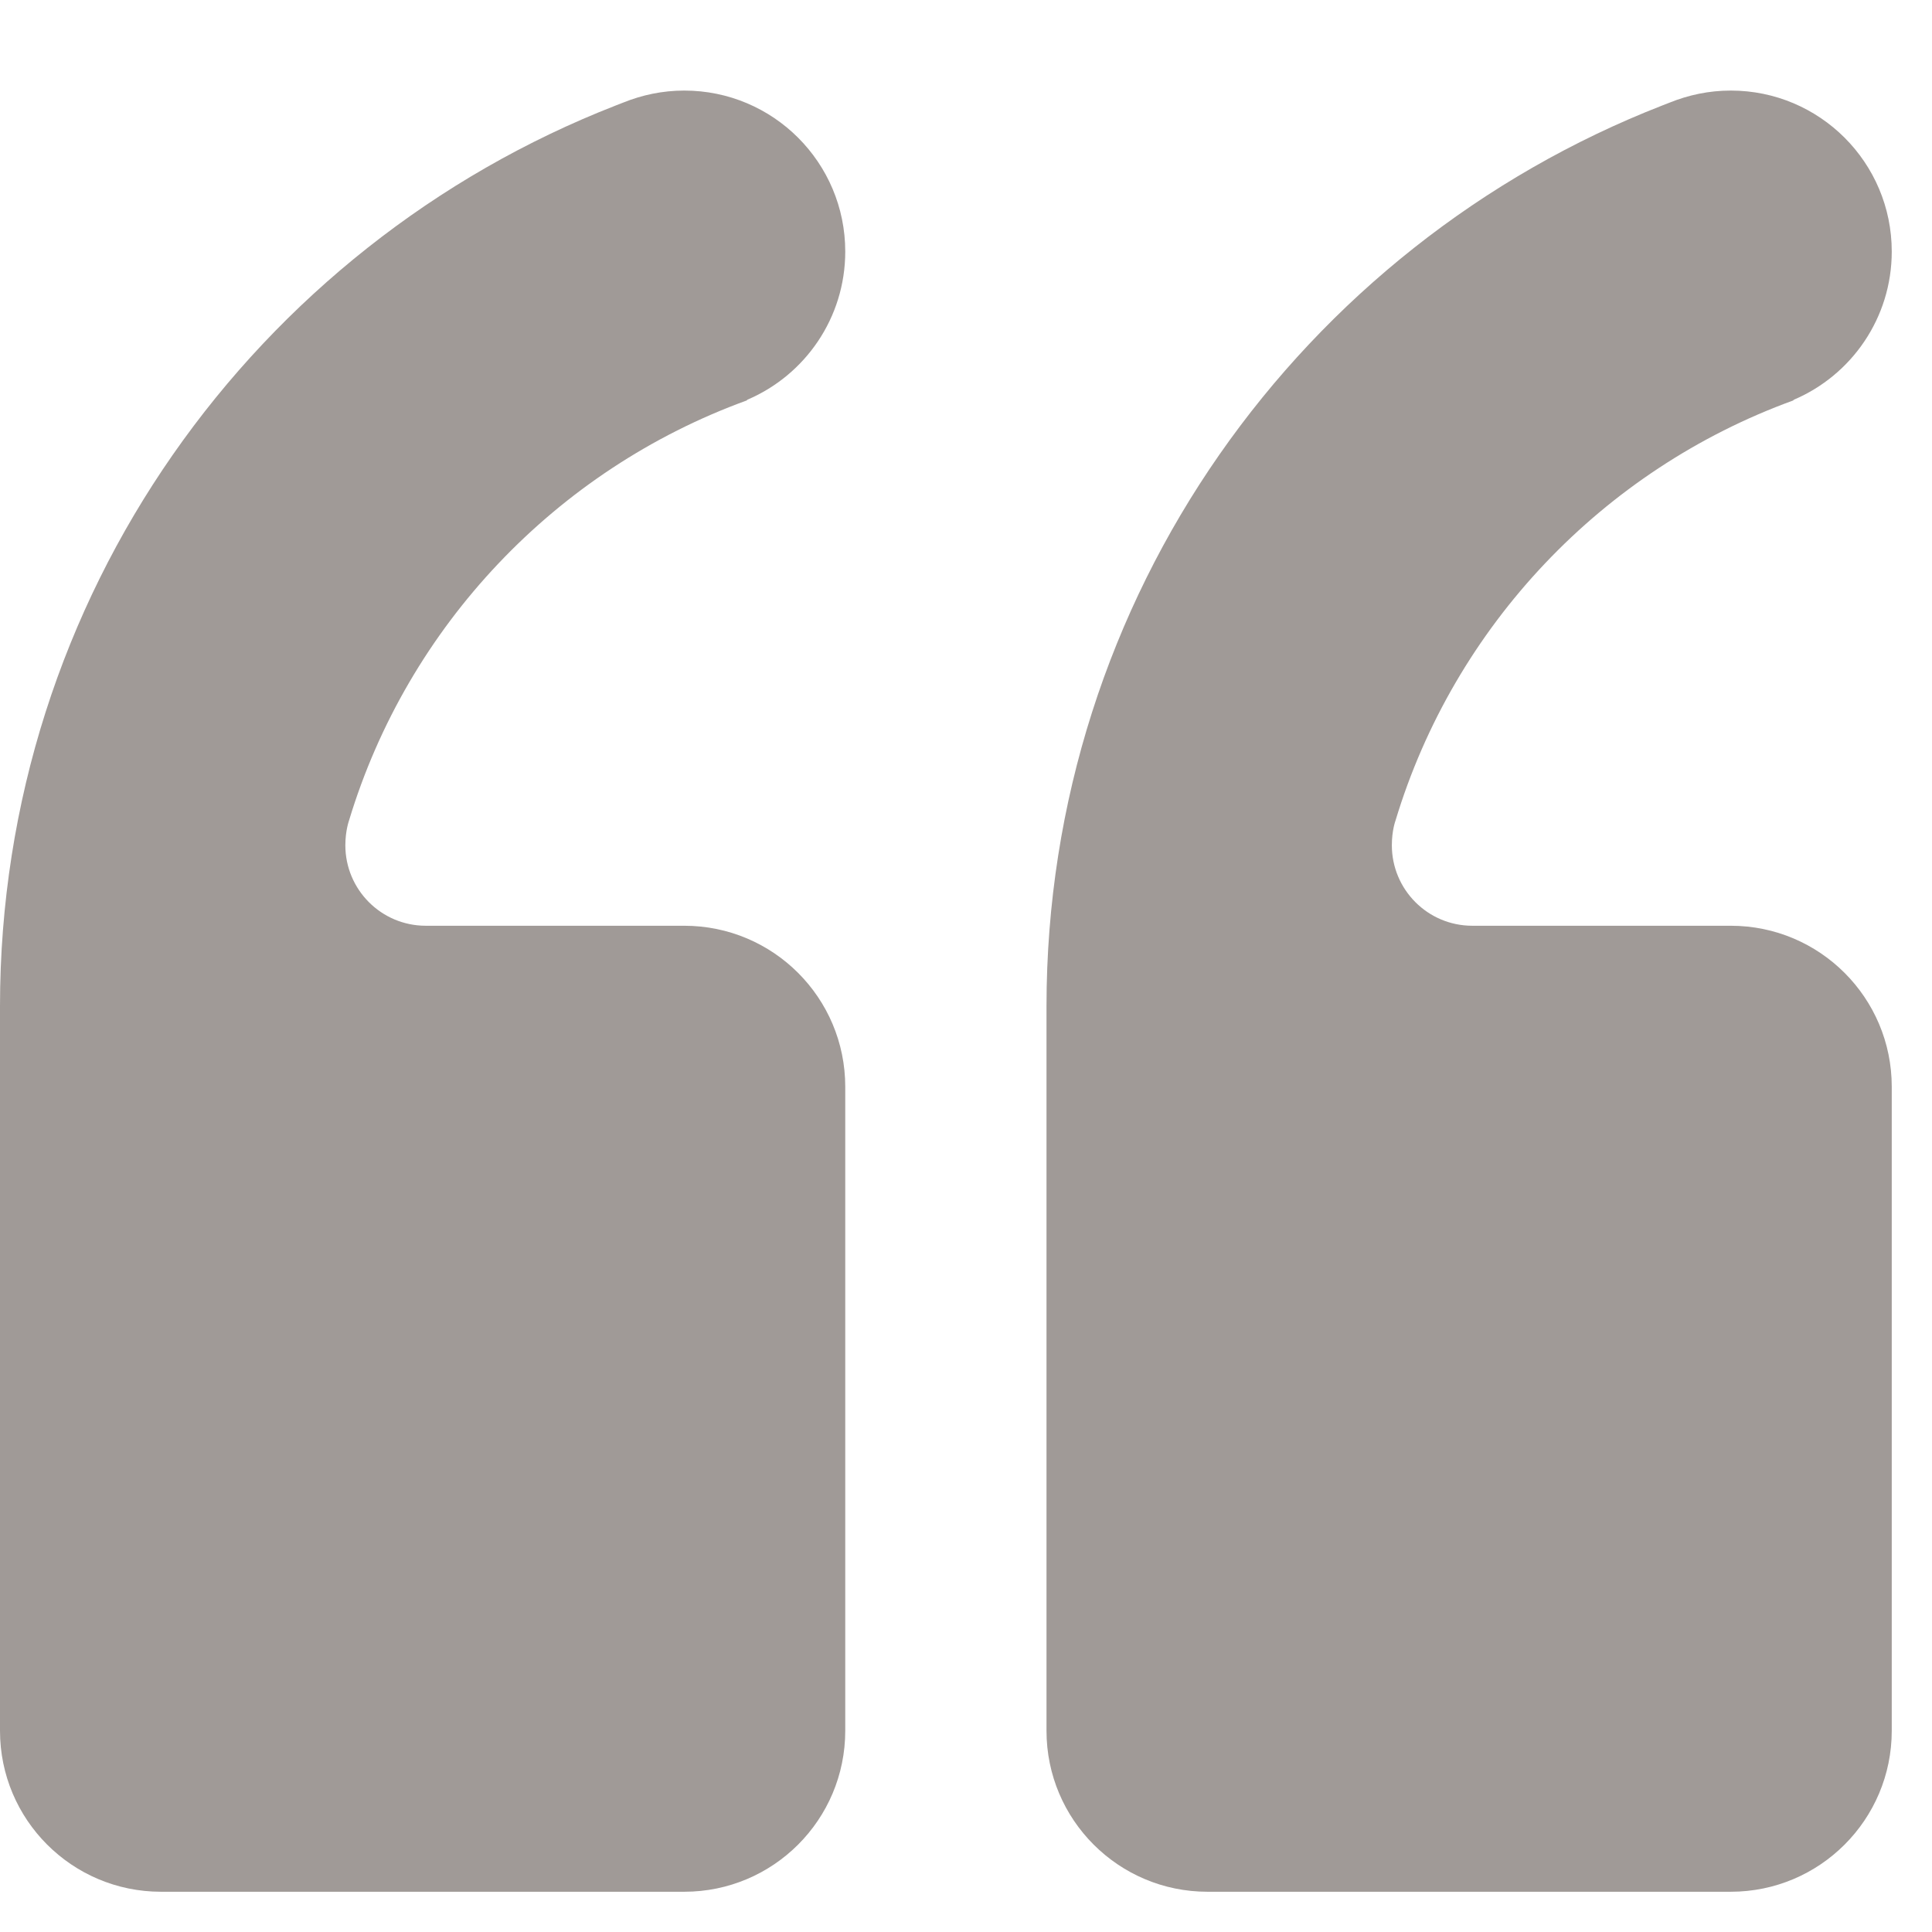
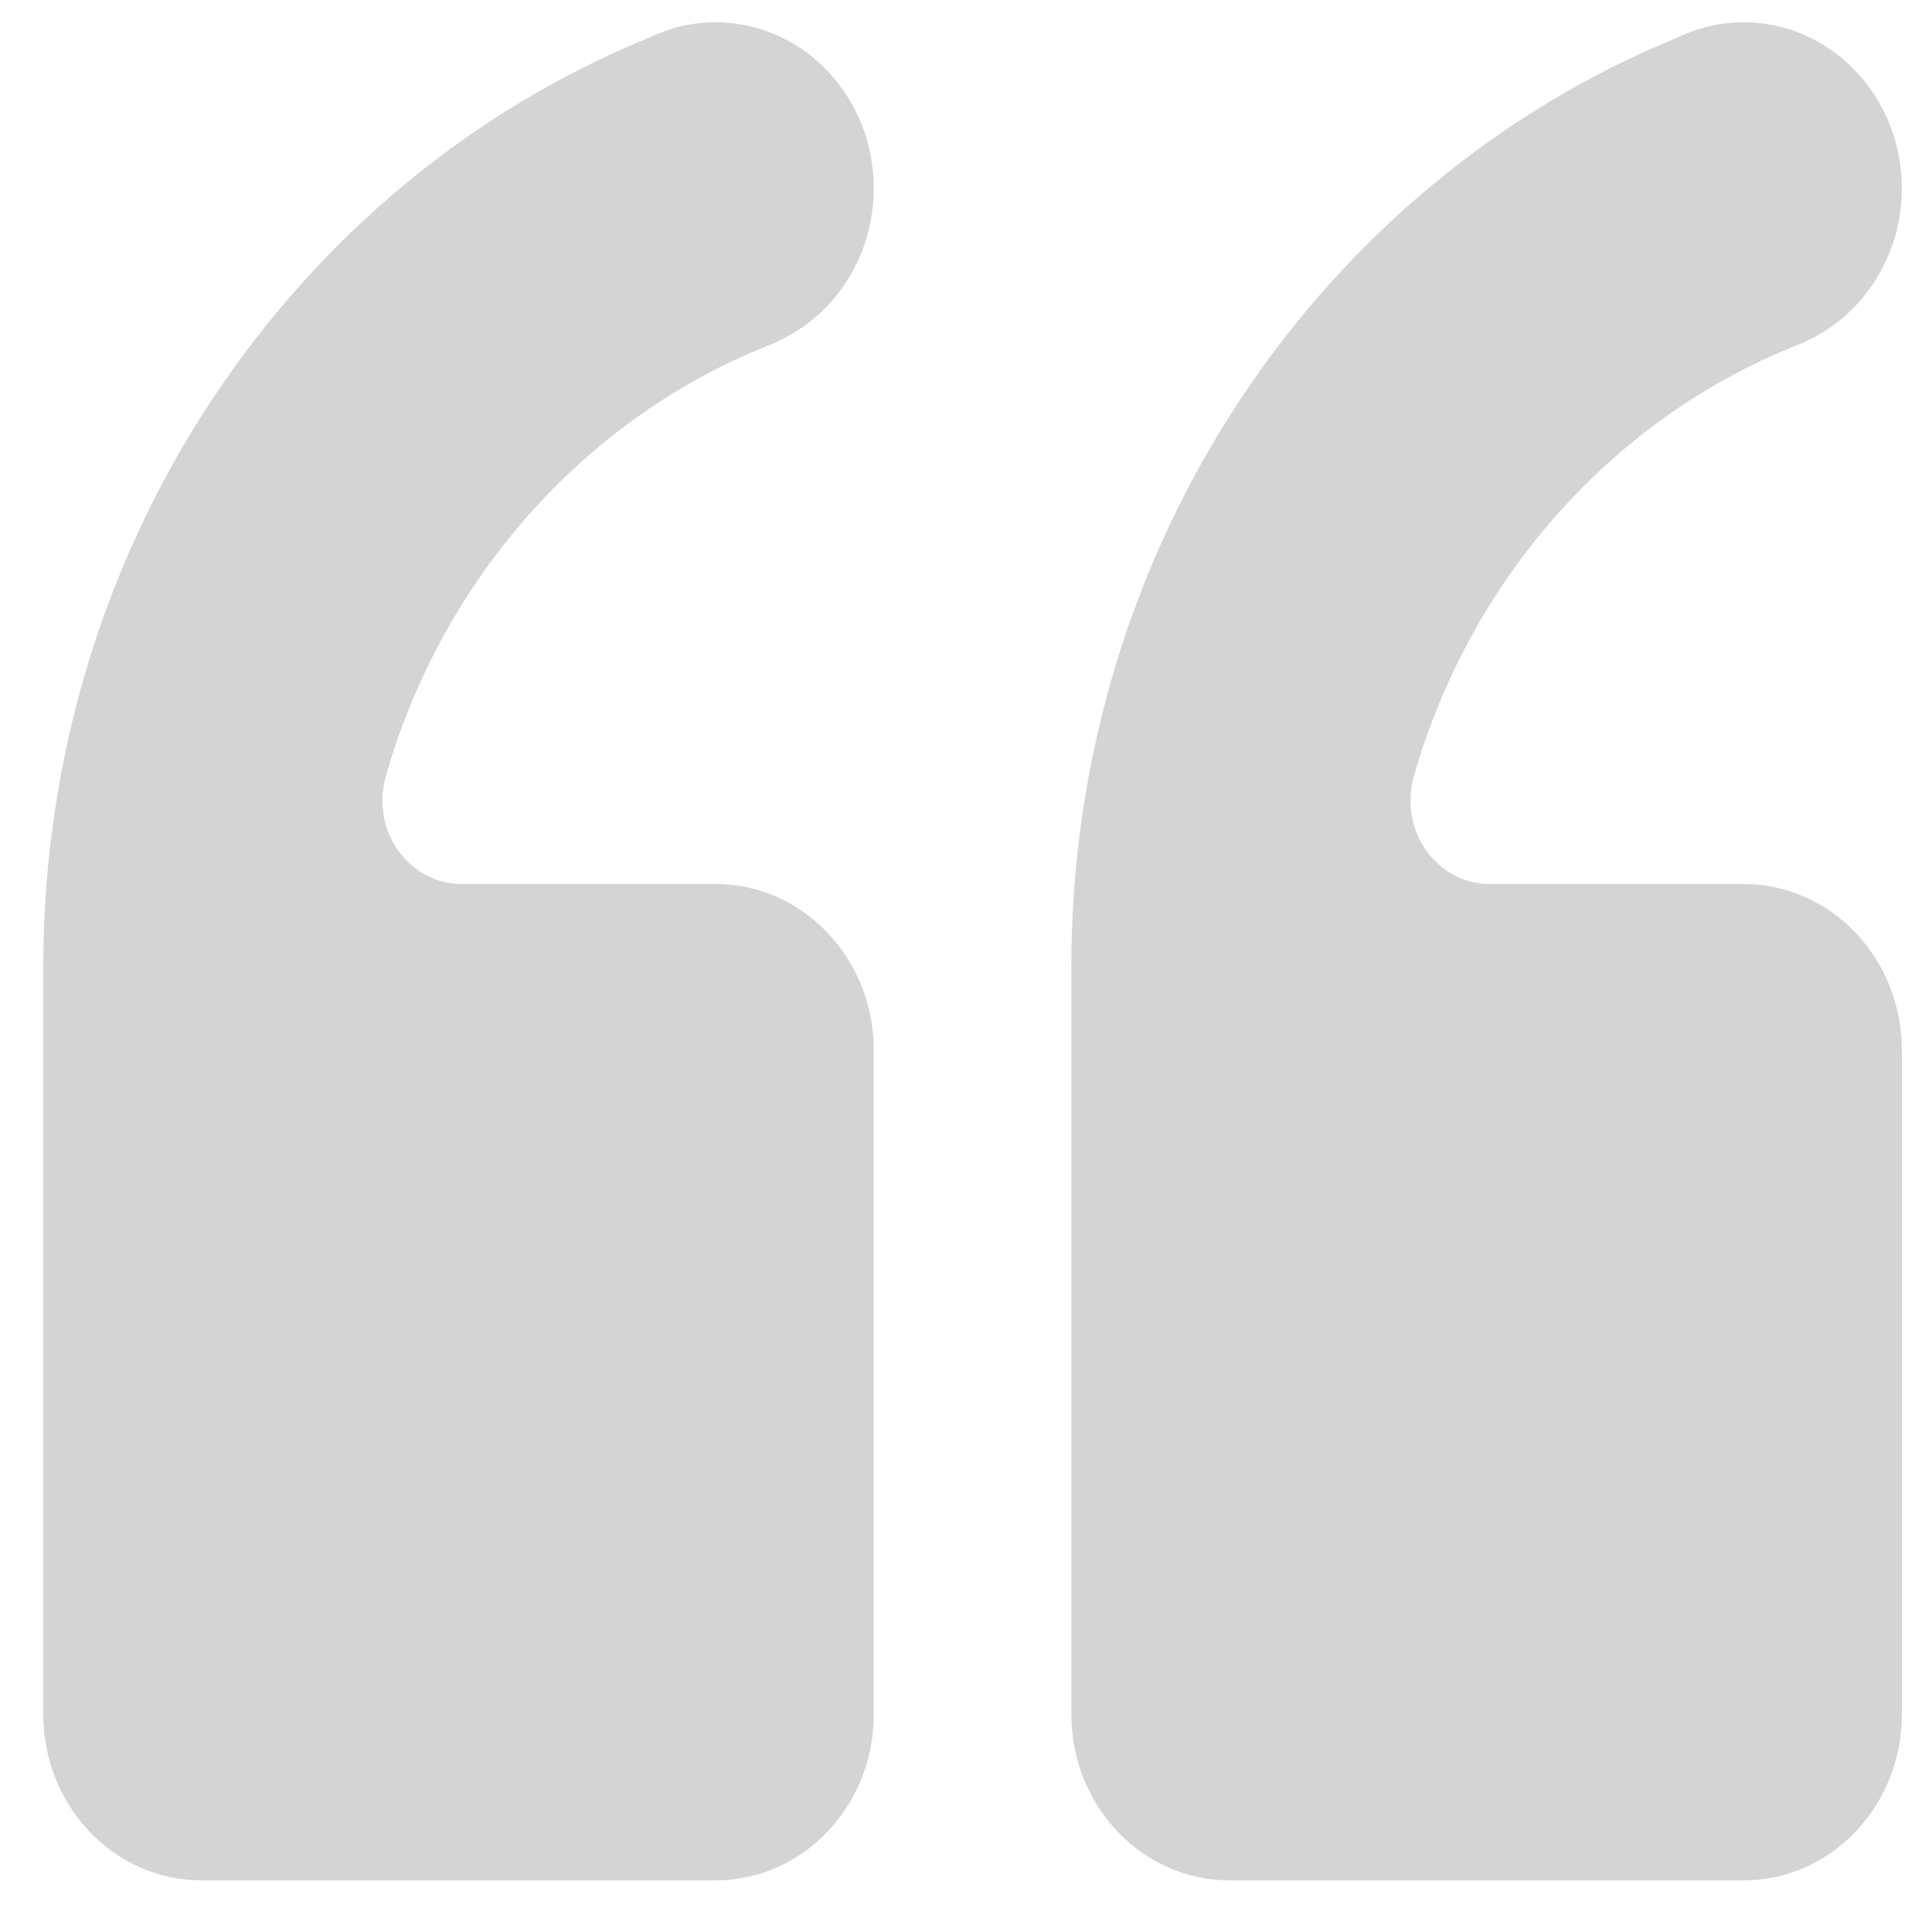
- <svg xmlns="http://www.w3.org/2000/svg" version="1.1" width="48" height="48" viewBox="0 0 48 48">
-   <path fill="#a09a97" d="M0 43c0 2.21 1.79 4 4 4h13c2.21 0 4-1.79 4-4l-0-16c0-2.21-1.79-4-4-4h-6.42c-1.11 0-2-0.9-2-2 0-0.36 0.090-0.61 0.090-0.61 1.46-4.84 5.149-8.72 9.88-10.44l0.020-0.020c1.43-0.61 2.43-2.030 2.43-3.68 0-2.21-1.79-4-4-4-0.54 0-1.050 0.11-1.52 0.3l-0.18 0.070c-8.95 3.49-15.3 12.19-15.3 22.38v18zM26 43c0 2.21 1.79 4 4 4h13c2.21 0 4-1.79 4-4l-0-16c0-2.21-1.79-4-4-4h-6.42c-1.11 0-2-0.9-2-2 0-0.37 0.090-0.61 0.090-0.61 1.46-4.84 5.149-8.72 9.88-10.44l0.020-0.020c1.43-0.61 2.43-2.030 2.43-3.68 0-2.21-1.79-4-4-4-0.54 0-1.050 0.11-1.52 0.3l-0.18 0.070c-8.95 3.49-15.3 12.19-15.3 22.38v18z" />
+ <svg xmlns="http://www.w3.org/2000/svg" version="1.1" id="Layer_1" x="0px" y="0px" viewBox="0 0 442 436" style="enable-background:new 0 0 442 436;" xml:space="preserve">
+   <style type="text/css">
+ 	.st0{fill:#D4D4D4;}
+ </style>
+   <path class="st0" d="M9.9,392.3c0,21,16.2,38,36.2,38h117.6c20,0,36.2-17,36.2-38v-152c0-21-16.2-38-36.2-38h-58.1  c-10,0-18.1-8.6-18.1-19c0-3.4,0.8-5.8,0.8-5.8c13.2-46,46.6-82.9,89.4-99.2l0.2-0.2c12.9-5.8,22-19.3,22-35c0-21-16.2-38-36.2-38  c-4.9,0-9.5,1-13.8,2.9l-1.6,0.7C67.3,41.8,9.9,124.5,9.9,221.3C9.9,221.3,9.9,392.3,9.9,392.3z M245.1,392.3c0,21,16.2,38,36.2,38  h117.6c20,0,36.2-17,36.2-38v-152c0-21-16.2-38-36.2-38h-58.1c-10,0-18.1-8.6-18.1-19c0-3.5,0.8-5.8,0.8-5.8  c13.2-46,46.6-82.9,89.4-99.2l0.2-0.2c12.9-5.8,22-19.3,22-35c0-21-16.2-38-36.2-38c-4.9,0-9.5,1-13.8,2.9l-1.6,0.7  c-81,33.2-138.4,115.8-138.4,212.6C245.1,221.3,245.1,392.3,245.1,392.3z" />
</svg>
